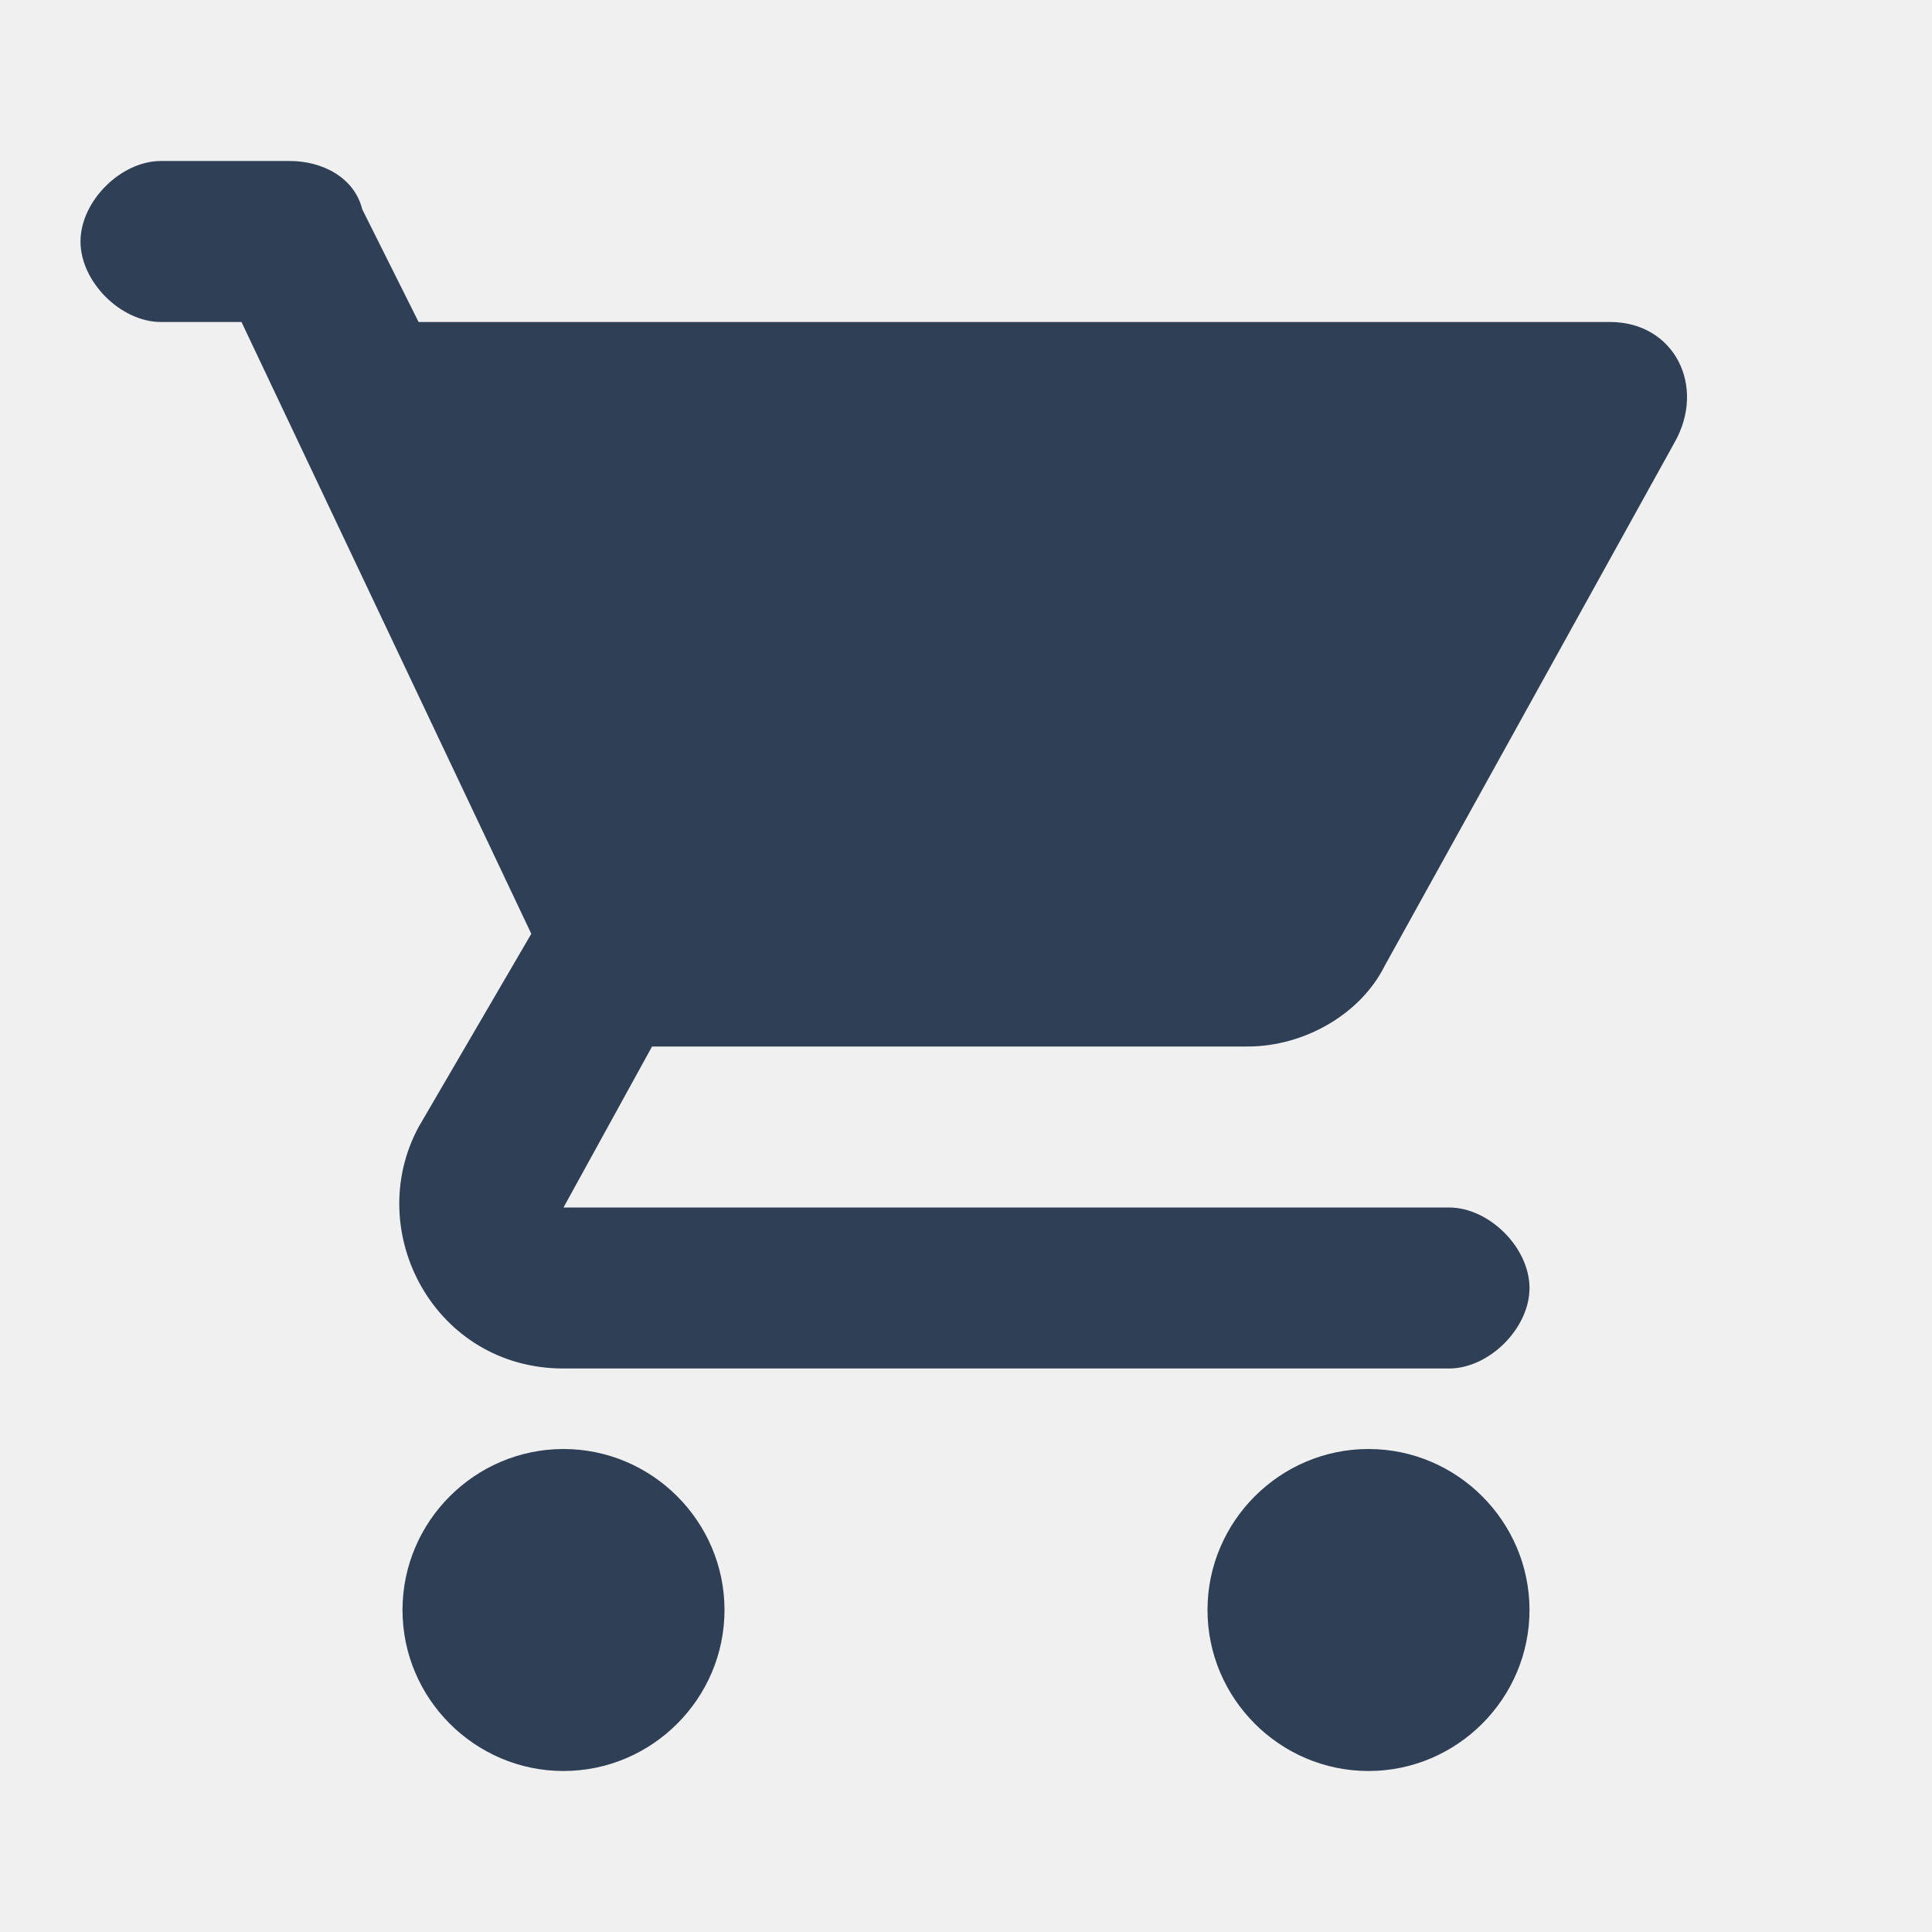
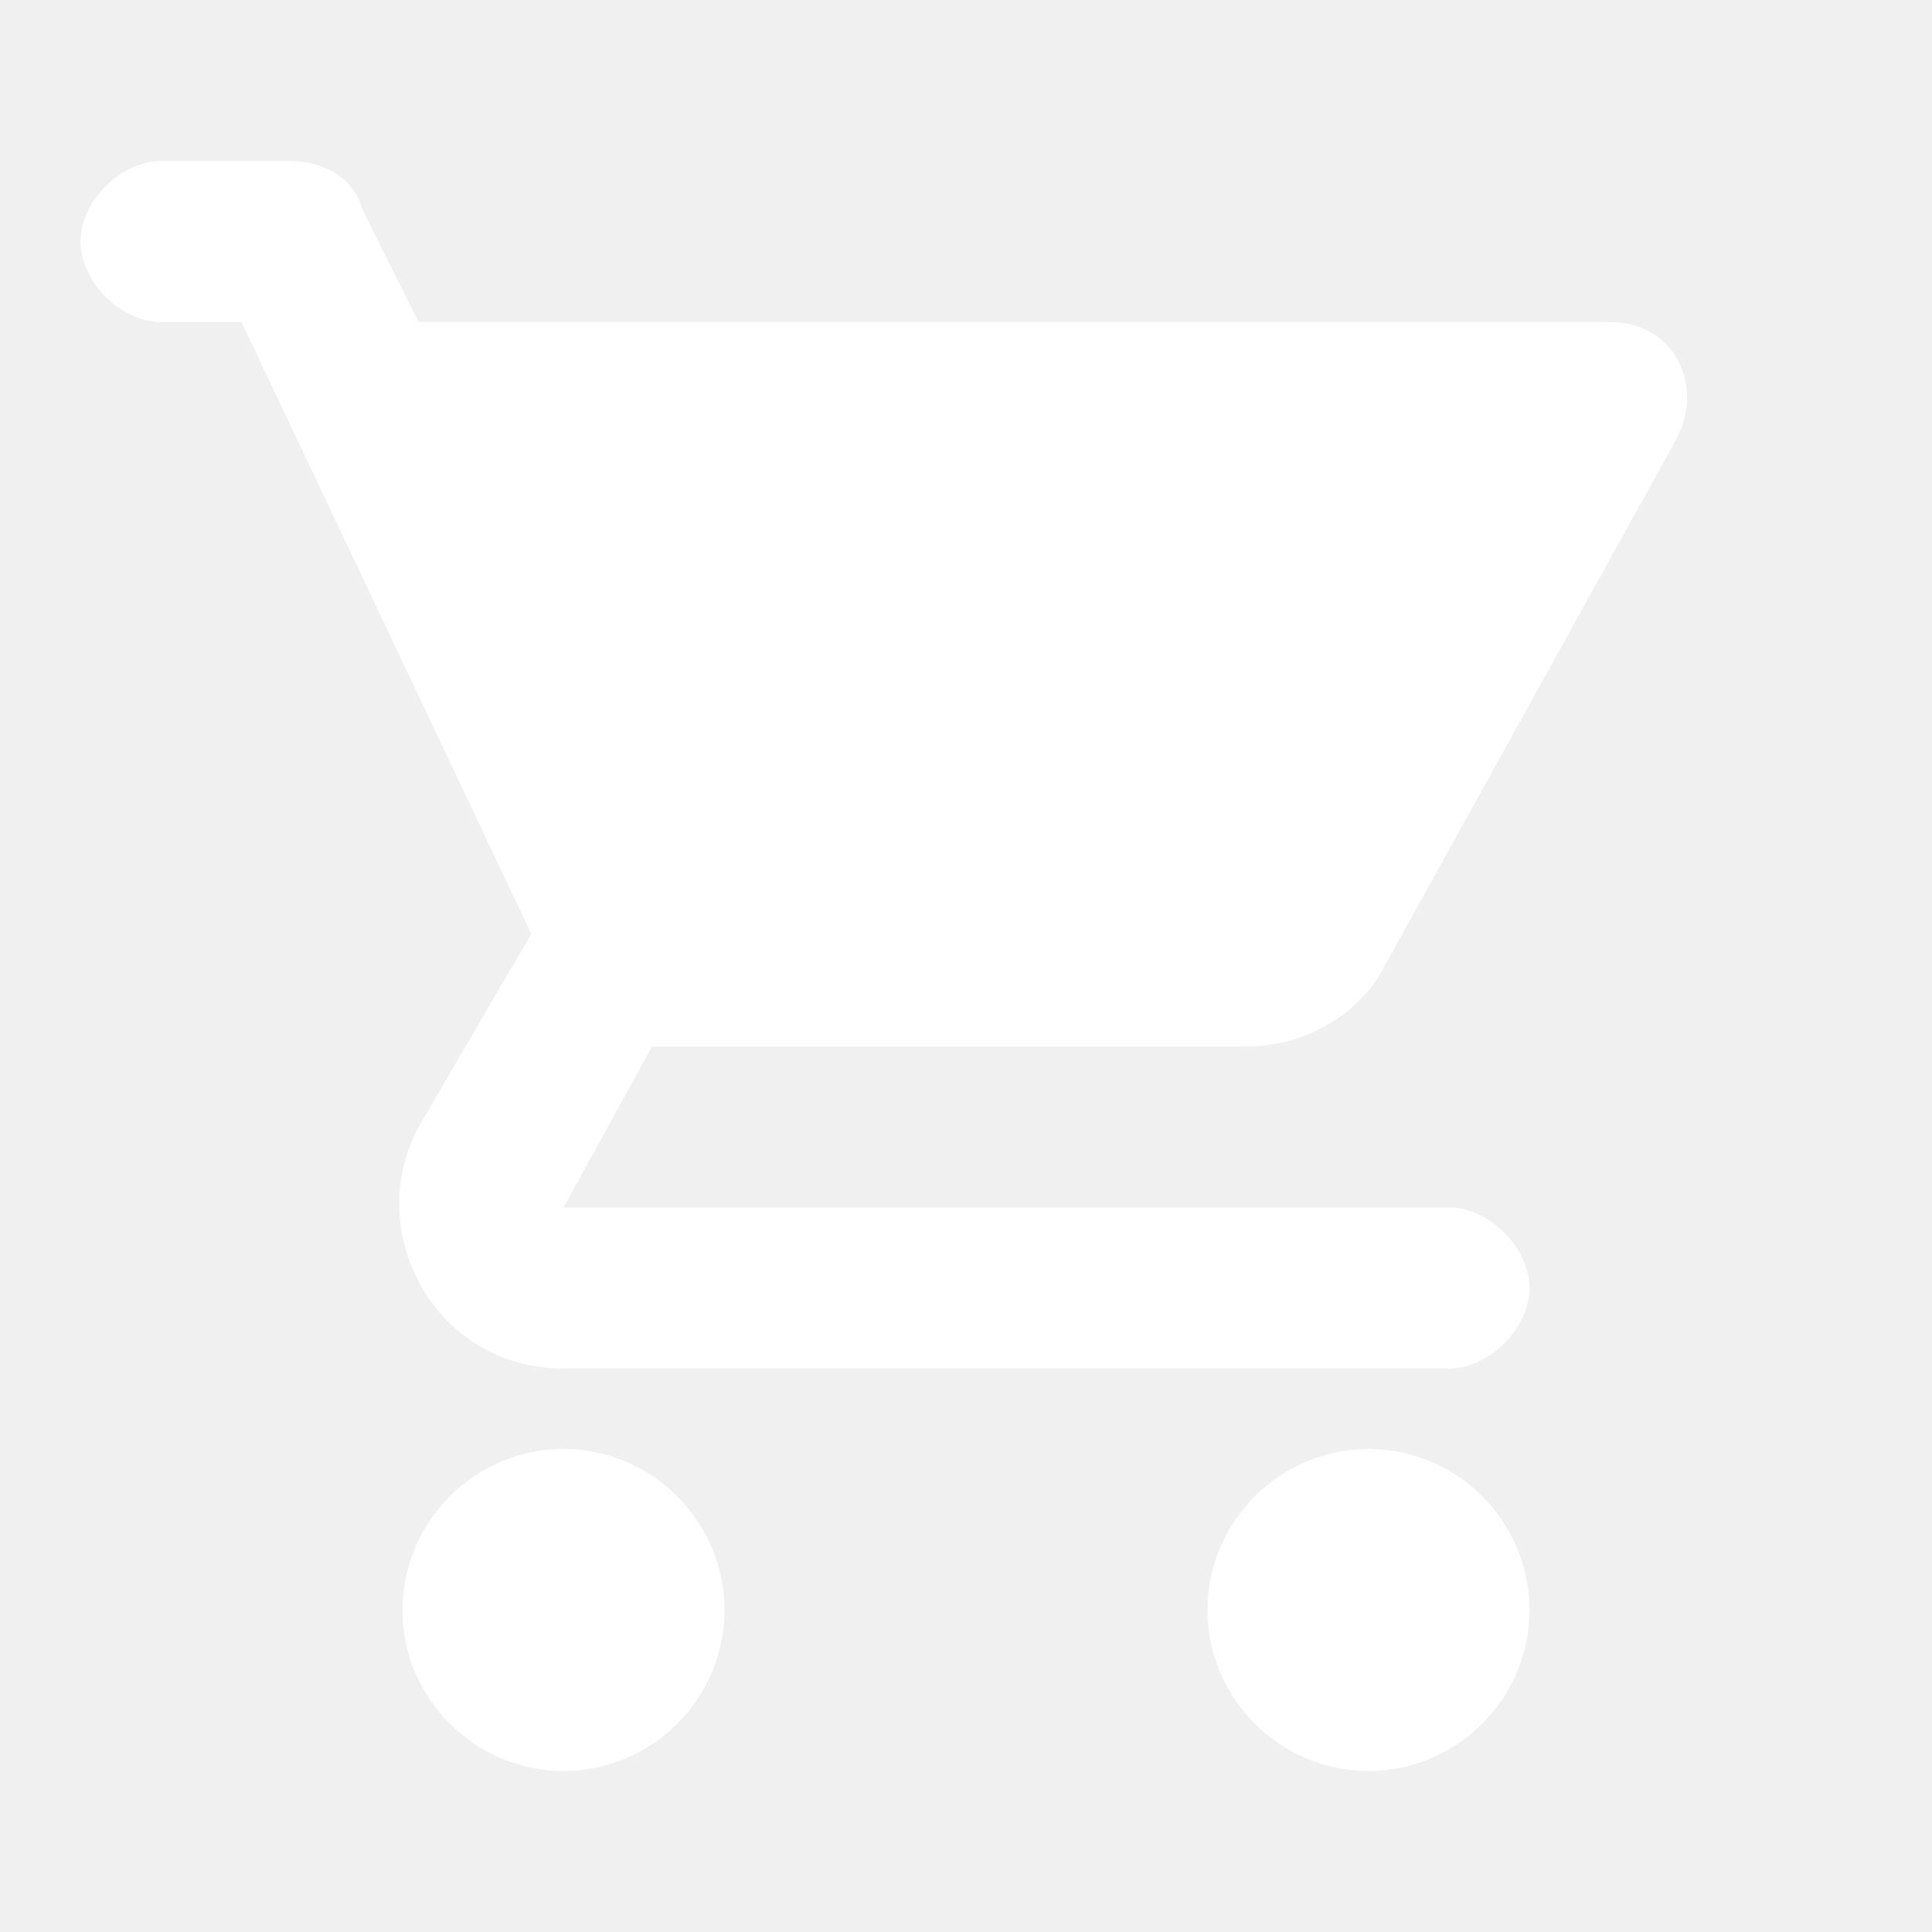
<svg xmlns="http://www.w3.org/2000/svg" version="1.1" id="Camada_1" x="0px" y="0px" viewBox="0 0 24 24" style="enable-background:new 0 0 24 24;" xml:space="preserve">
  <style type="text/css">
	.st0{fill:none;}
- 	.st1{fill:#2F3F56;}
+ 	.st1{fill:#FFFFFF;}
</style>
  <path class="st0" d="M0,0h24v24H0V0z" />
  <path class="st1" d="M7,18c-1.1,0-2,0.9-2,2s0.9,2,2,2s2-0.9,2-2S8.1,18,7,18z M1,3c0,0.5,0.5,1,1,1h1l3.6,7.6L5.2,14  c-0.7,1.3,0.2,3,1.8,3h11c0.5,0,1-0.5,1-1s-0.5-1-1-1H7l1.1-2h7.4c0.7,0,1.4-0.4,1.7-1l3.6-6.5C21.2,4.8,20.8,4,20,4H5.2L4.5,2.6  C4.4,2.2,4,2,3.6,2H2C1.5,2,1,2.5,1,3z M17,18c-1.1,0-2,0.9-2,2s0.9,2,2,2s2-0.9,2-2S18.1,18,17,18z" />
</svg>
